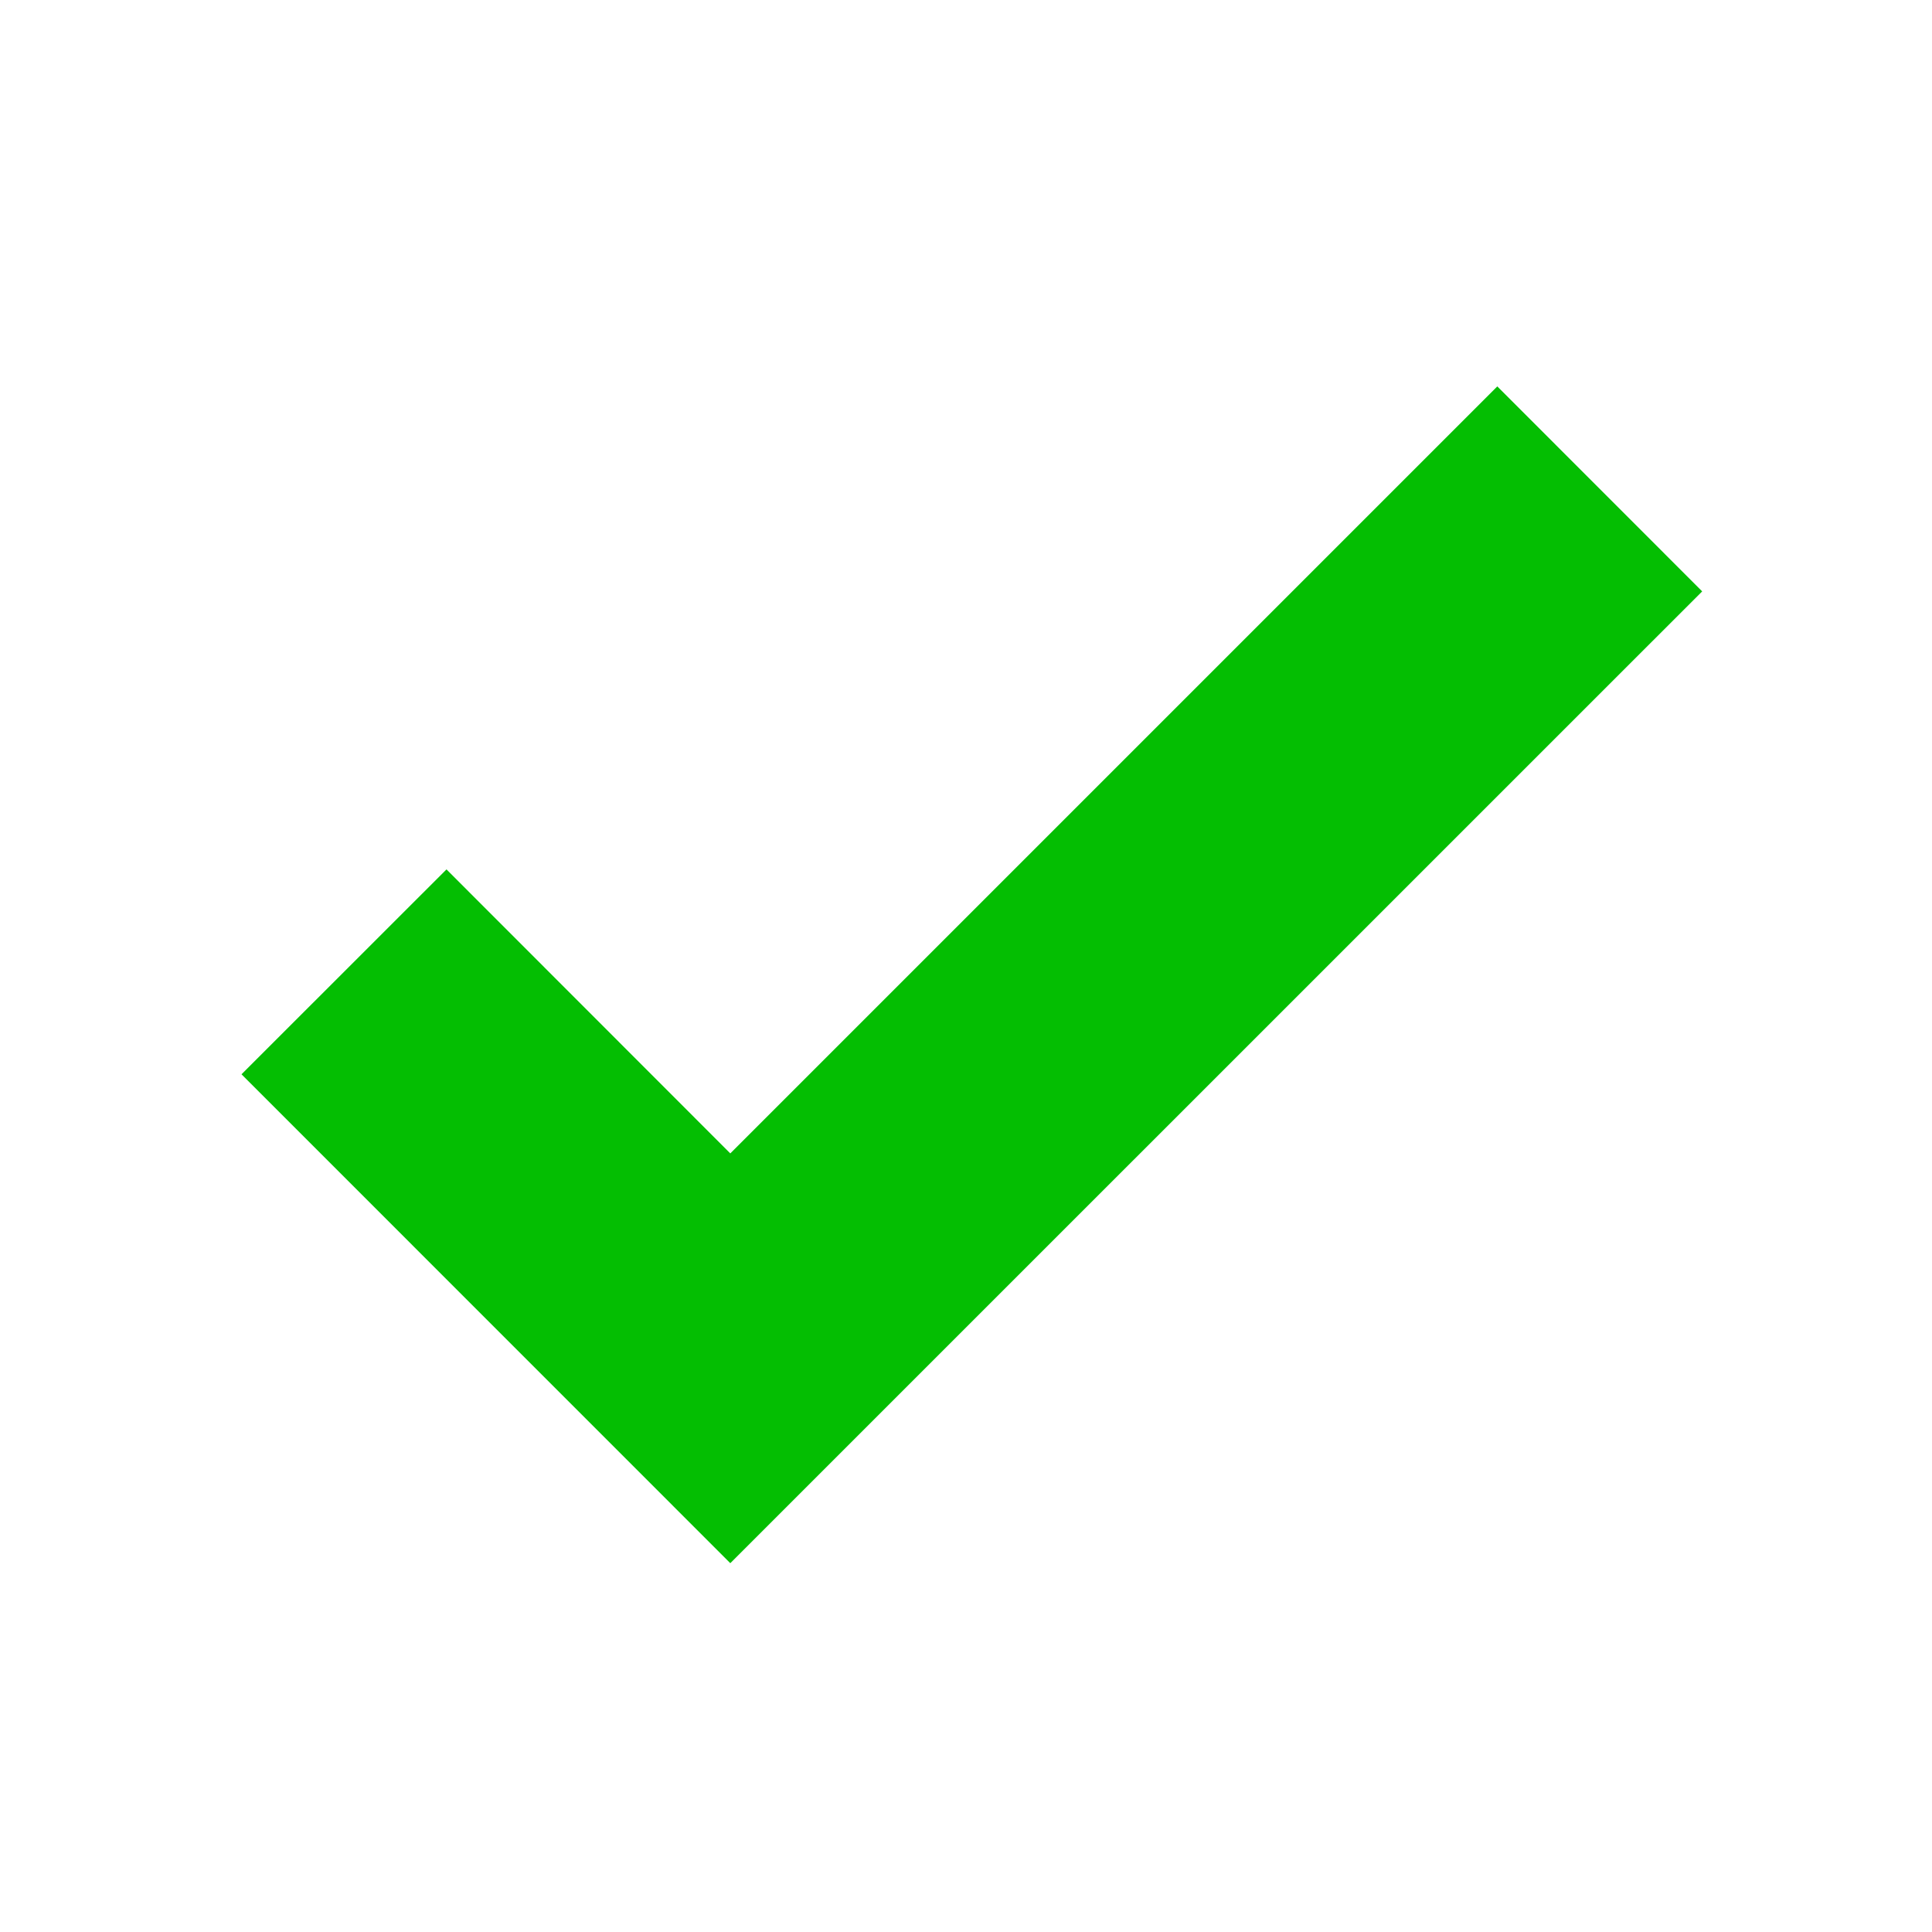
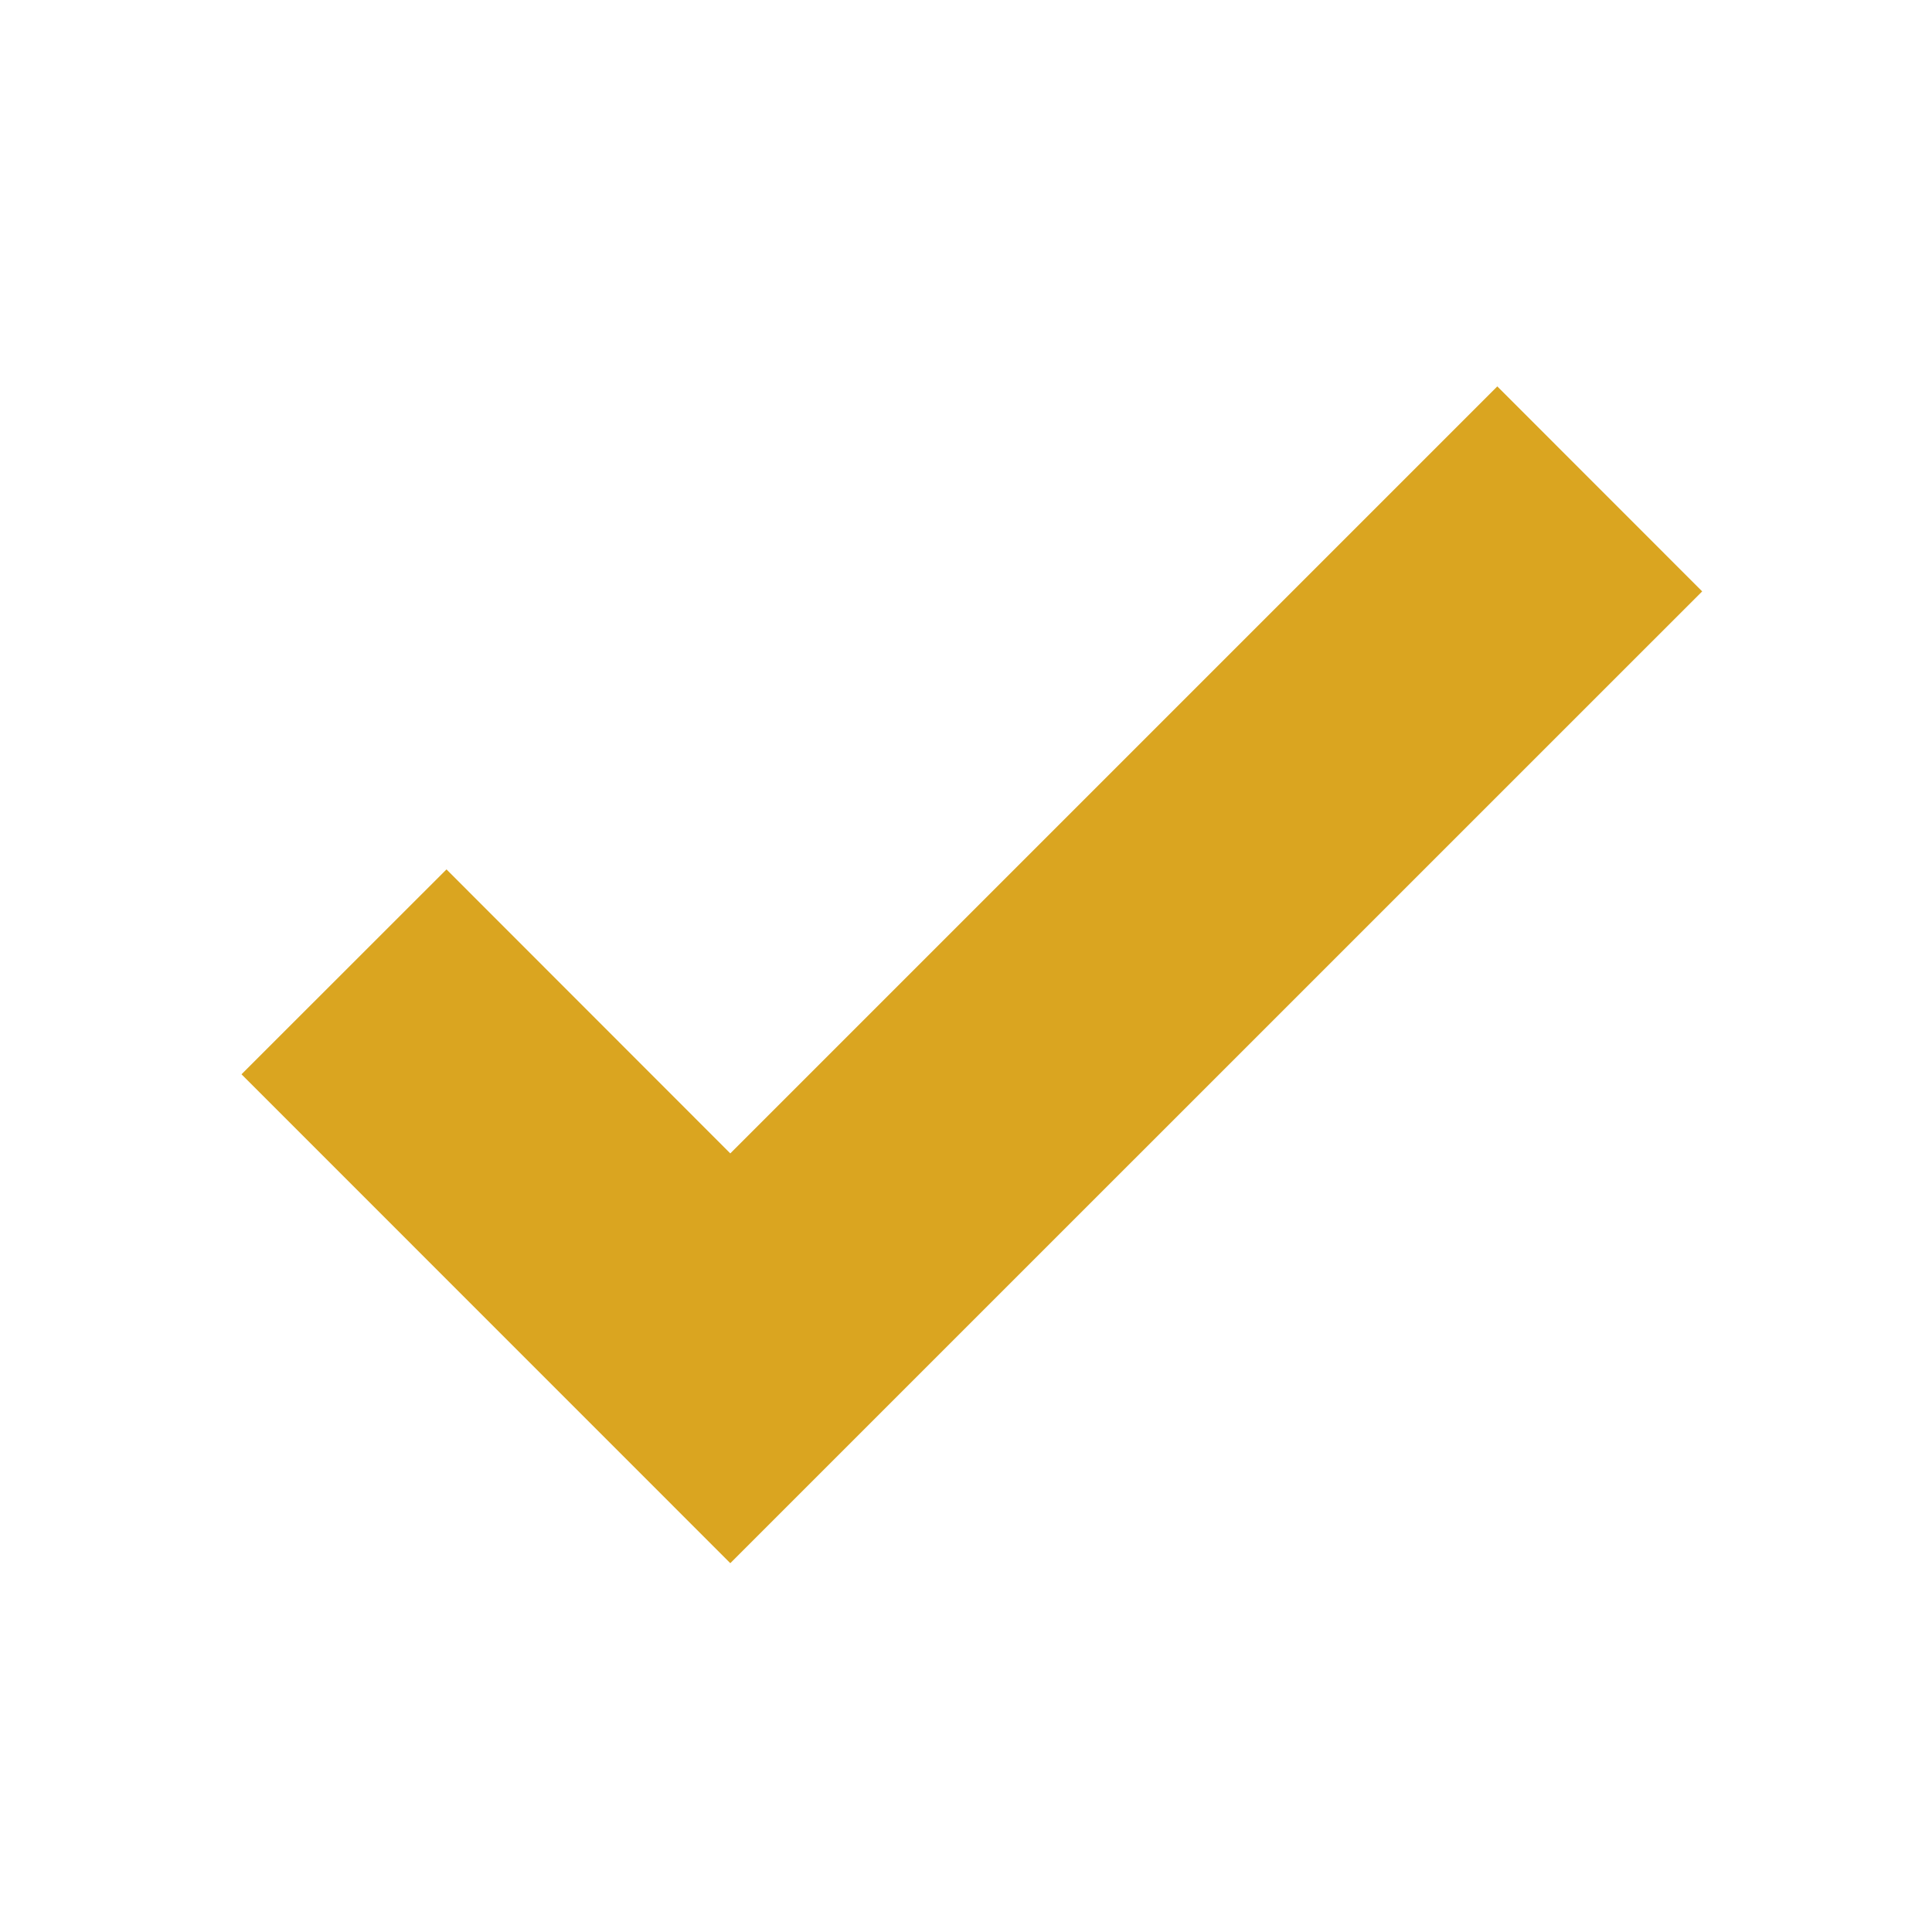
<svg xmlns="http://www.w3.org/2000/svg" t="1626232113377" class="icon" viewBox="0 0 1024 1024" version="1.1" p-id="4036" width="200" height="200">
  <defs>
    <style type="text/css" />
  </defs>
-   <path d="M387.072 611.328L236.646 460.8 128 569.395l259.072 259.123 515.123-515.072L793.6 204.8z" fill="#04BE02" p-id="4037" data-spm-anchor-id="a313x.7781069.0.i2" class="selected" />
+   <path d="M387.072 611.328L236.646 460.8 128 569.395l259.072 259.123 515.123-515.072L793.6 204.8z" fill="#DAA520" p-id="4037" data-spm-anchor-id="a313x.7781069.0.i2" class="selected" />
</svg>
